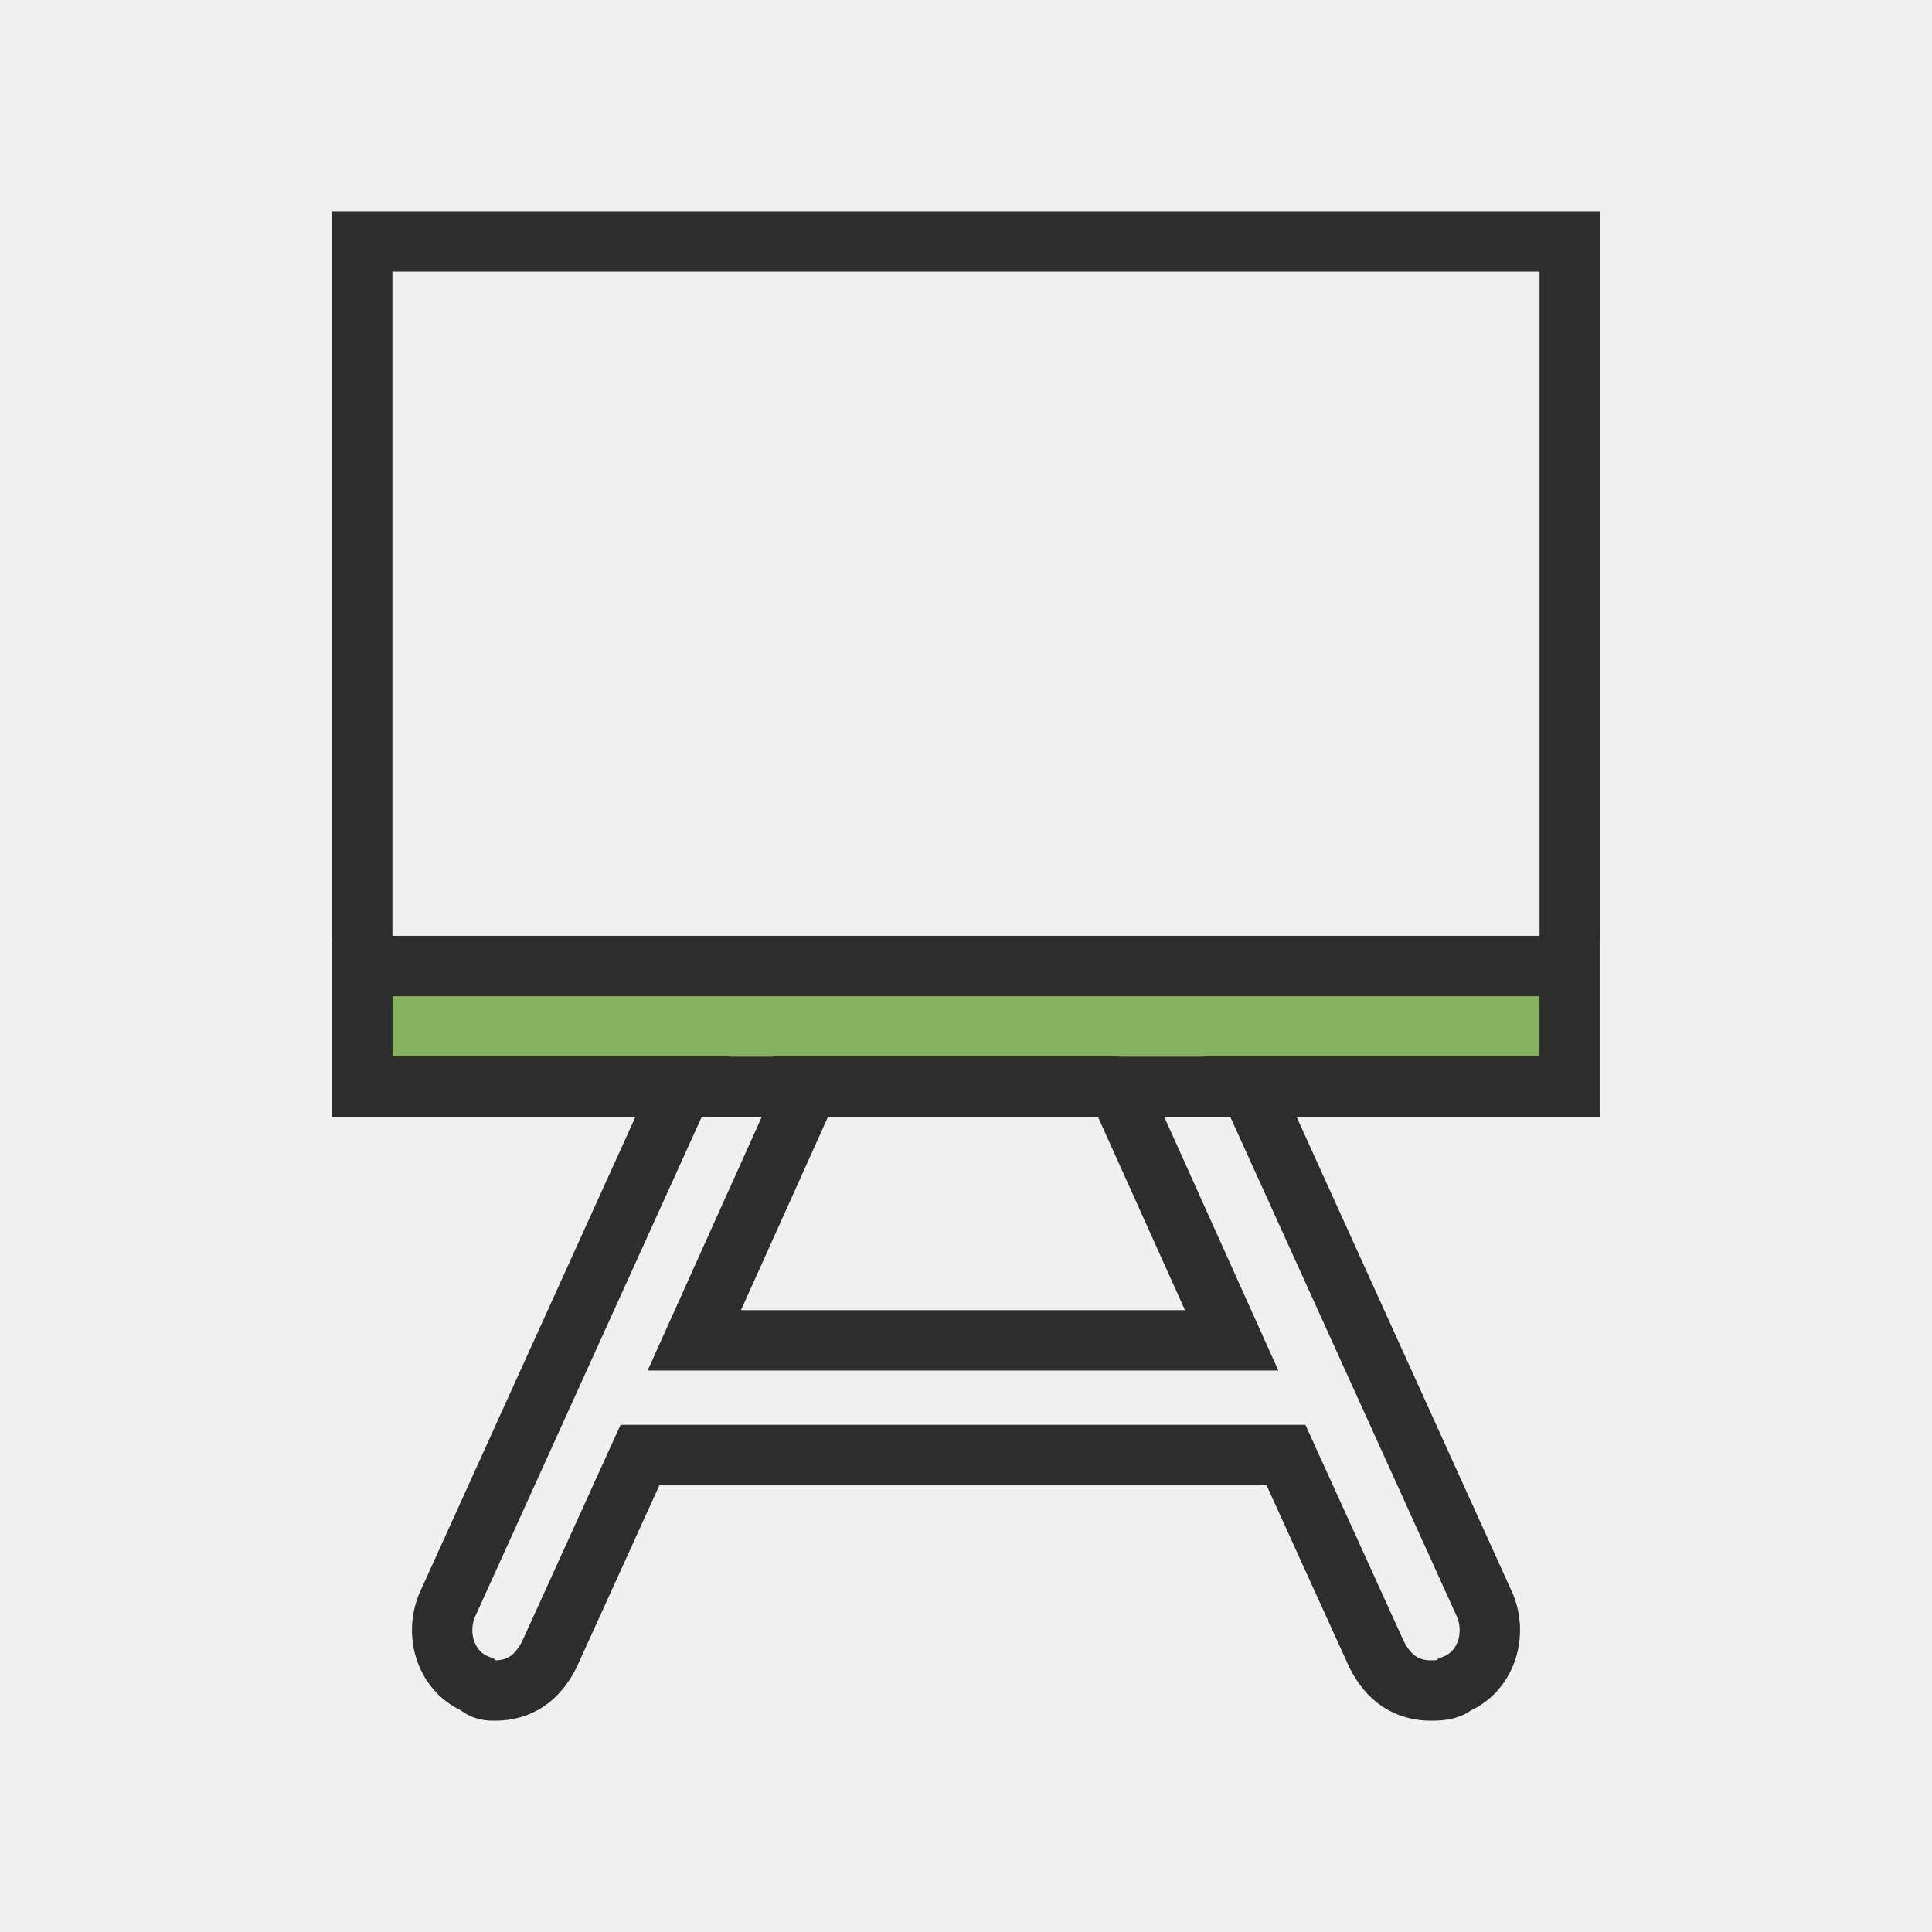
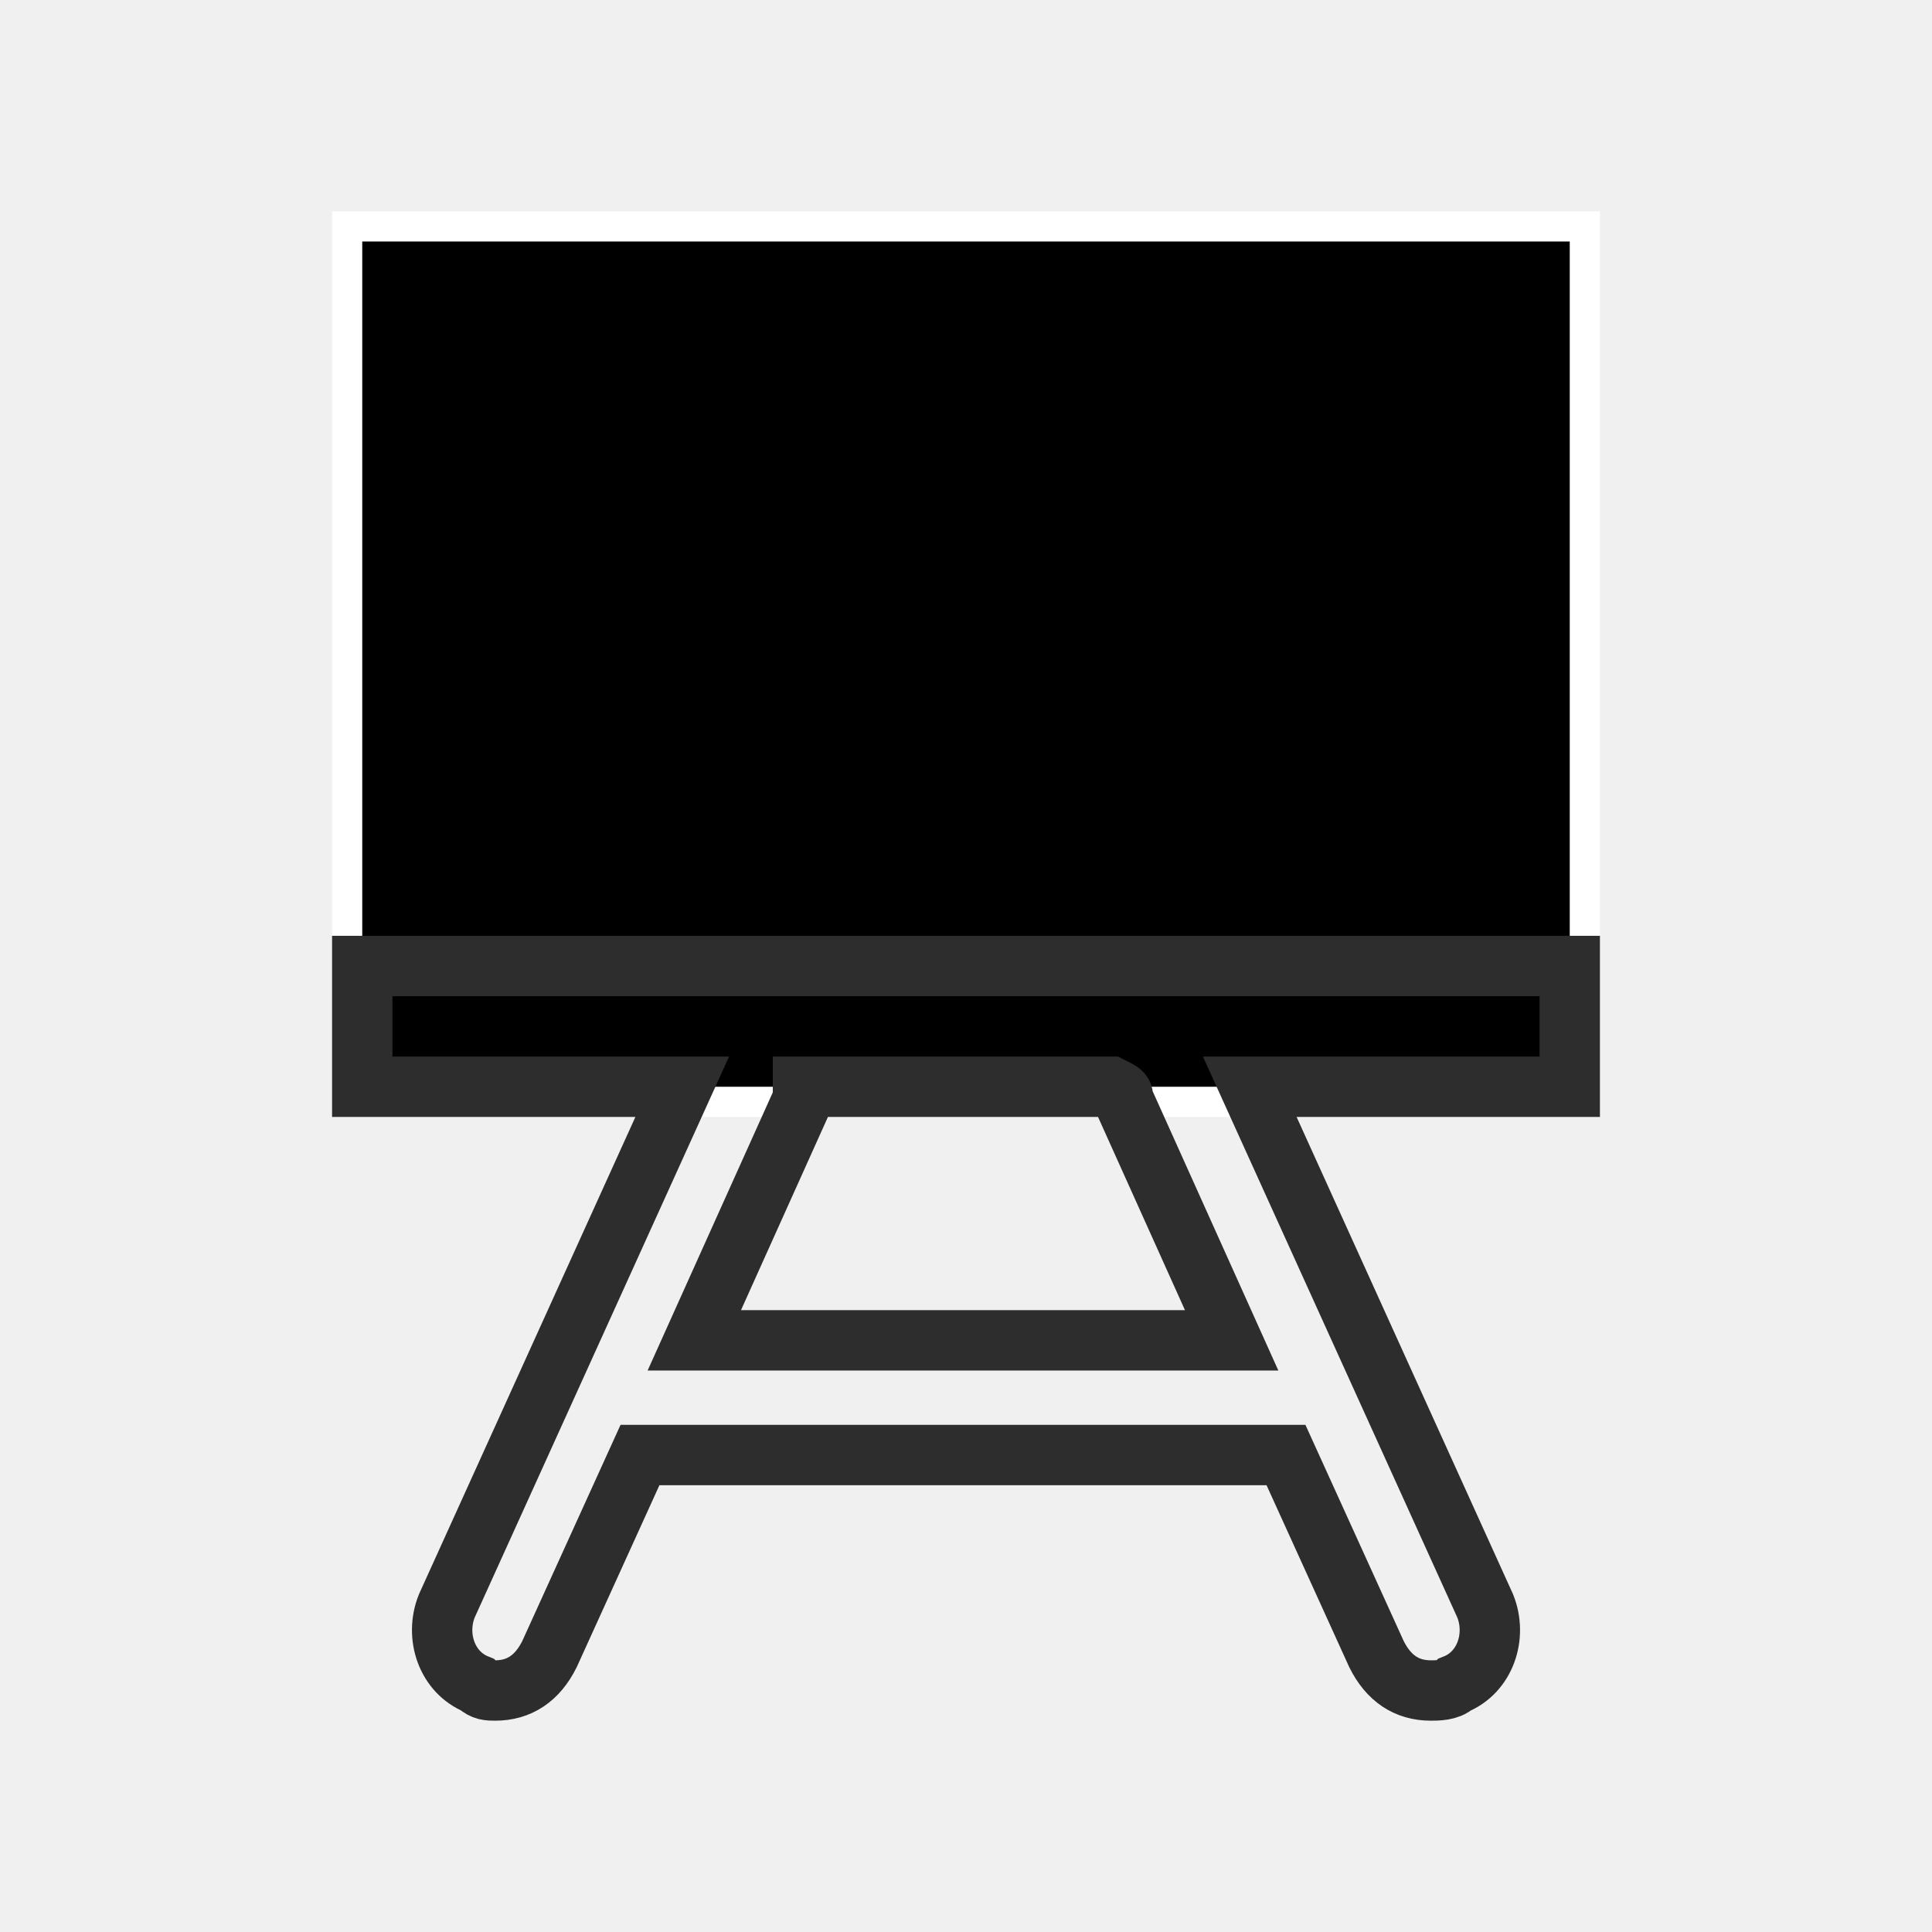
- <svg xmlns="http://www.w3.org/2000/svg" xmlns:xlink="http://www.w3.org/1999/xlink" version="1.1" id="Ebene_1" x="0px" y="0px" viewBox="0 0 32 32" style="enable-background:new 0 0 32 32;" xml:space="preserve">
-   <style type="text/css">
- 	.st0{fill:#86B15E;}
- 	.st1{clip-path:url(#SVGID_4_);fill:none;stroke:#FFFFFF;stroke-miterlimit:10;}
- 	.st2{fill:none;stroke:#FFFFFF;stroke-miterlimit:10;}
- 	.st3{fill:none;stroke:#2D2D2D;stroke-miterlimit:10;}
- </style>
-   <rect x="6" y="16" class="st0" width="20" height="2" />
+ <svg xmlns="http://www.w3.org/2000/svg" xmlns:xlink="http://www.w3.org/1999/xlink" version="1.1" id="course" x="0px" y="0px" viewBox="0 0 32 32" style="enable-background:new 0 0 32 32;" xml:space="preserve">
+   <rect x="6" y="16" style="fill: currentColor" width="20" height="2" />
  <g id="Ebene_2_1_">
- </g>
+     </g>
  <g>
    <g>
      <g>
-         <g>
-           <defs>
-             <rect id="SVGID_3_" x="6" y="4" width="20" height="14" />
-           </defs>
-           <clipPath id="SVGID_4_">
-             <use xlink:href="#SVGID_3_" style="overflow:visible;" />
-           </clipPath>
-           <rect x="6" y="4" class="st1" width="20" height="14" />
-         </g>
+         <defs>
+           <rect id="SVGID_3_" x="6" y="4" width="20" height="14" />
+         </defs>
+         <clipPath id="SVGID_4_">
+           <use xlink:href="#SVGID_3_" style="overflow:visible;" />
+         </clipPath>
+         <rect x="6" y="4" stlye="clip-path:url(#SVGID_4_);fill:none;stroke:#FFFFFF;stroke-miterlimit:10;" width="20" height="14" />
      </g>
    </g>
    <g>
-       <rect id="SVGID_2_" x="6" y="4" class="st2" width="20" height="14" />
+       <rect id="SVGID_2_" x="6" y="4" style="fill:none;stroke:#FFFFFF;stroke-miterlimit:10;" width="20" height="14" />
    </g>
  </g>
-   <rect id="SVGID_1_" x="6" y="4" class="st3" width="20" height="14" />
-   <path class="st3" d="M26,16H6v2h5.3l-3.9,8.6c-0.2,0.5,0,1.1,0.5,1.3C8,28,8.1,28,8.2,28c0.4,0,0.7-0.2,0.9-0.6l1.5-3.3h10.7  l1.5,3.3c0.2,0.4,0.5,0.6,0.9,0.6c0.1,0,0.3,0,0.4-0.1c0.5-0.2,0.7-0.8,0.5-1.3L20.7,18H26V16z M18.6,18.2l1.8,4h-8.9l1.8-4  c0-0.1,0-0.1,0-0.2h5.1C18.6,18.1,18.6,18.1,18.6,18.2z" />
+   <rect id="SVGID_1_" x="6" y="4" width="20" height="14" />
+   <path style="fill:none;stroke:#2D2D2D;stroke-miterlimit:10;" d="M26,16H6v2h5.3l-3.9,8.6c-0.2,0.5,0,1.1,0.5,1.3C8,28,8.1,28,8.2,28c0.4,0,0.7-0.2,0.9-0.6l1.5-3.3h10.7         l1.5,3.3c0.2,0.4,0.5,0.6,0.9,0.6c0.1,0,0.3,0,0.4-0.1c0.5-0.2,0.7-0.8,0.5-1.3L20.7,18H26V16z M18.6,18.2l1.8,4h-8.9l1.8-4         c0-0.1,0-0.1,0-0.2h5.1C18.6,18.1,18.6,18.1,18.6,18.2z" />
</svg>
